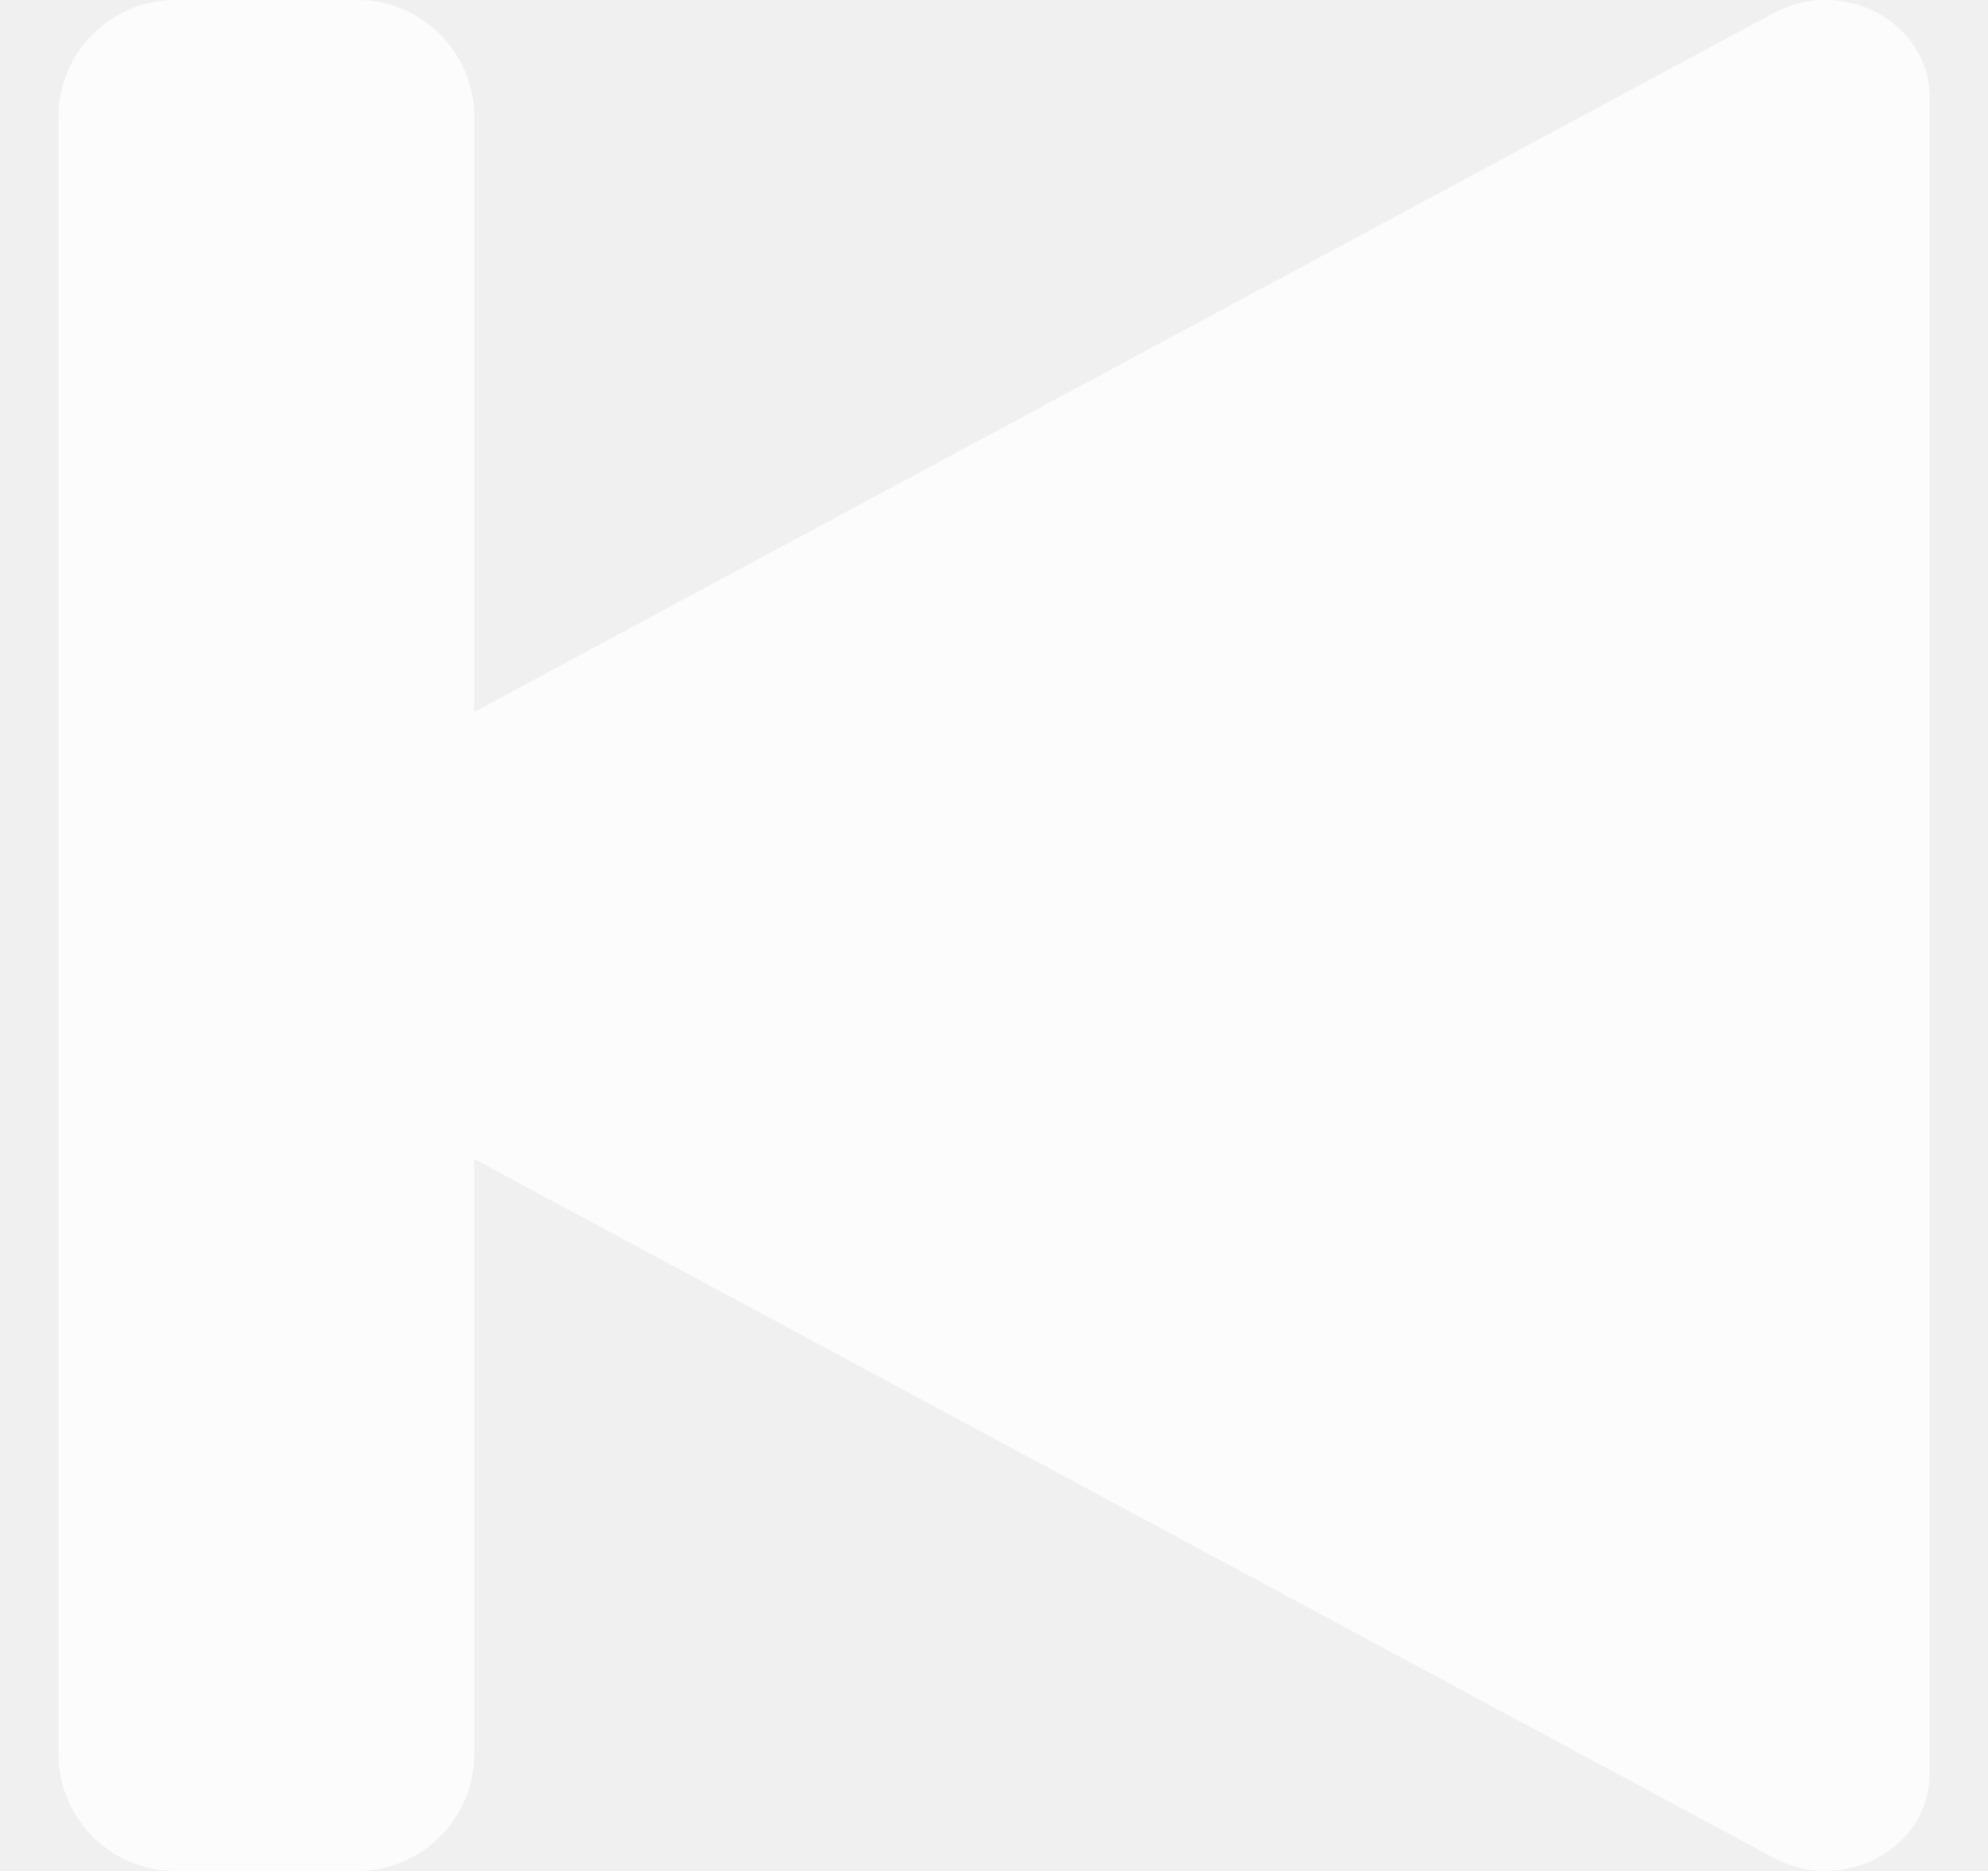
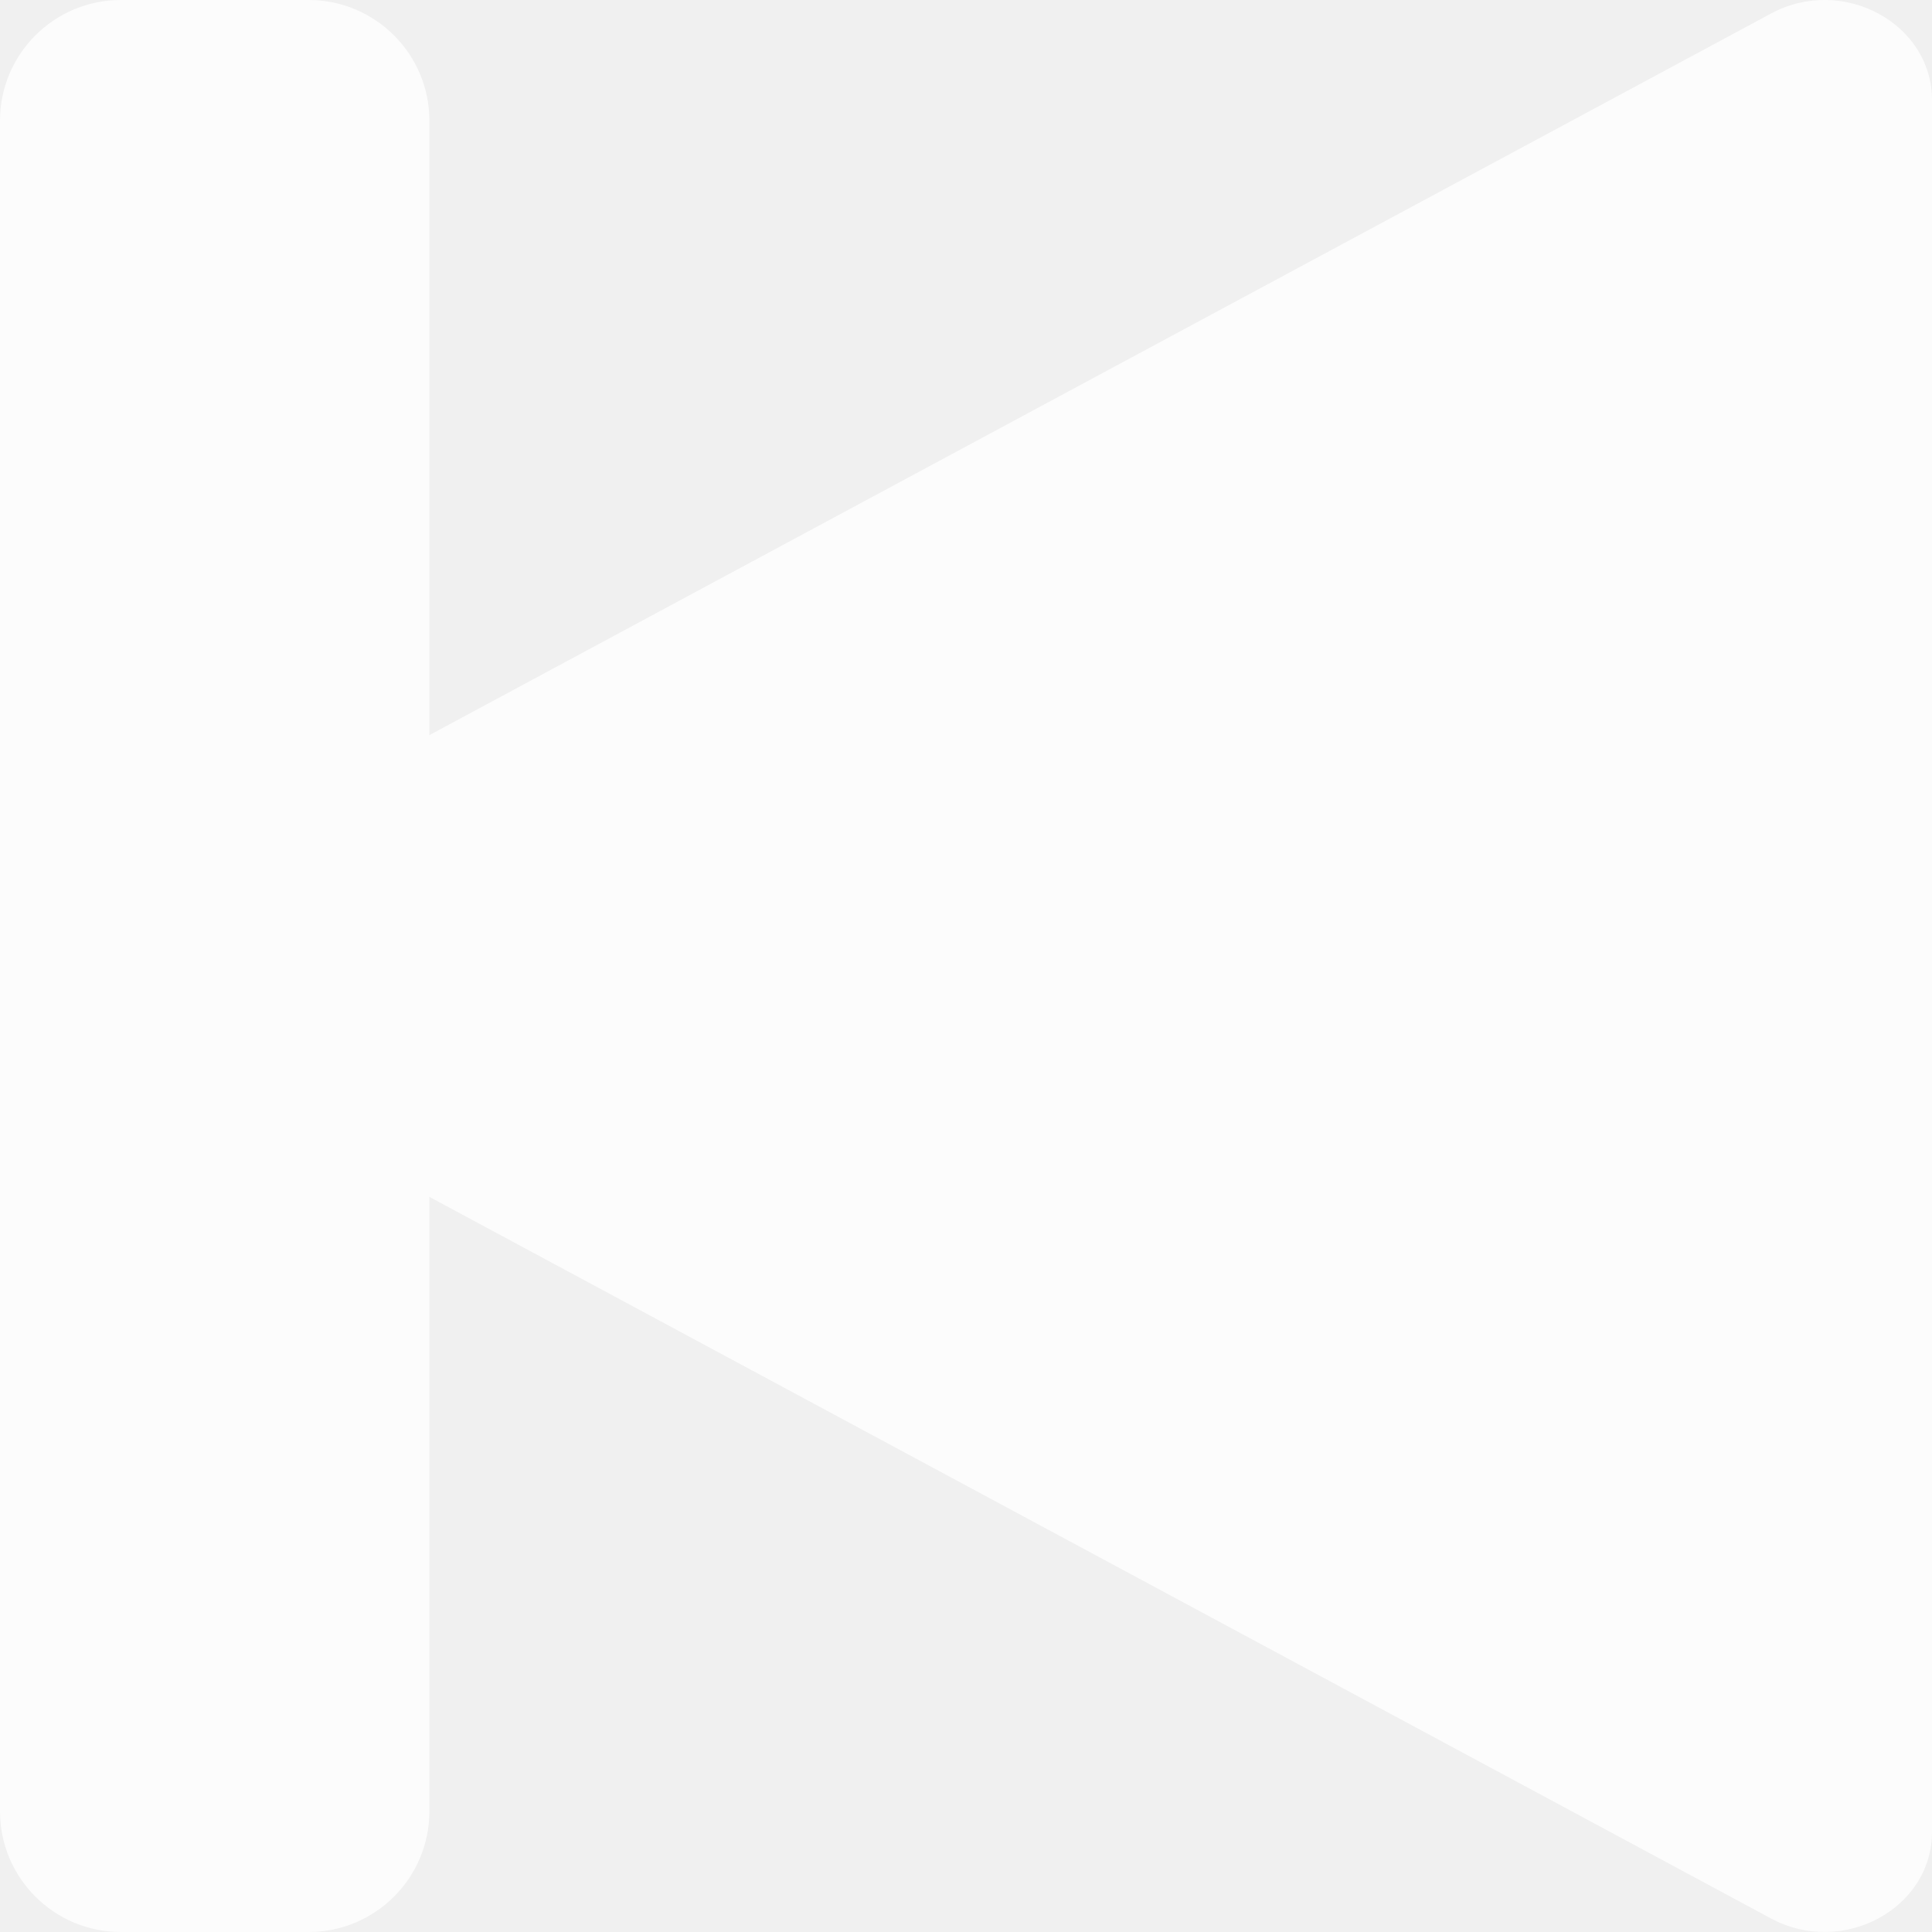
- <svg xmlns="http://www.w3.org/2000/svg" width="17" height="16" viewBox="0 0 17 16" fill="none">
-   <path opacity="0.8" fill-rule="evenodd" clip-rule="evenodd" d="M4.056 9.912V15C4.056 15.552 3.608 16 3.056 16H1.5C0.948 16 0.5 15.552 0.5 15V1C0.5 0.448 0.948 3.72711e-09 1.5 3.72711e-09H3.056C3.608 3.72711e-09 4.056 0.448 4.056 1V6.088L15.167 0.112C15.759 -0.207 16.5 0.192 16.5 0.829V15.171C16.5 15.808 15.759 16.206 15.167 15.888L4.056 9.912Z" fill="white" />
+ <svg xmlns="http://www.w3.org/2000/svg" width="16" height="16" viewBox="0 0 16 16" fill="none">
+   <path opacity="0.8" fill-rule="evenodd" clip-rule="evenodd" d="M3.556 9.912V15C3.556 15.552 3.108 16 2.556 16H1C0.448 16 0 15.552 0 15V1C0 0.448 0.448 3.72711e-09 1 3.72711e-09H2.556C3.108 3.72711e-09 3.556 0.448 3.556 1V6.088L14.667 0.112C15.259 -0.207 16 0.192 16 0.829V15.171C16 15.808 15.259 16.206 14.667 15.888L3.556 9.912Z" fill="white" />
</svg>
